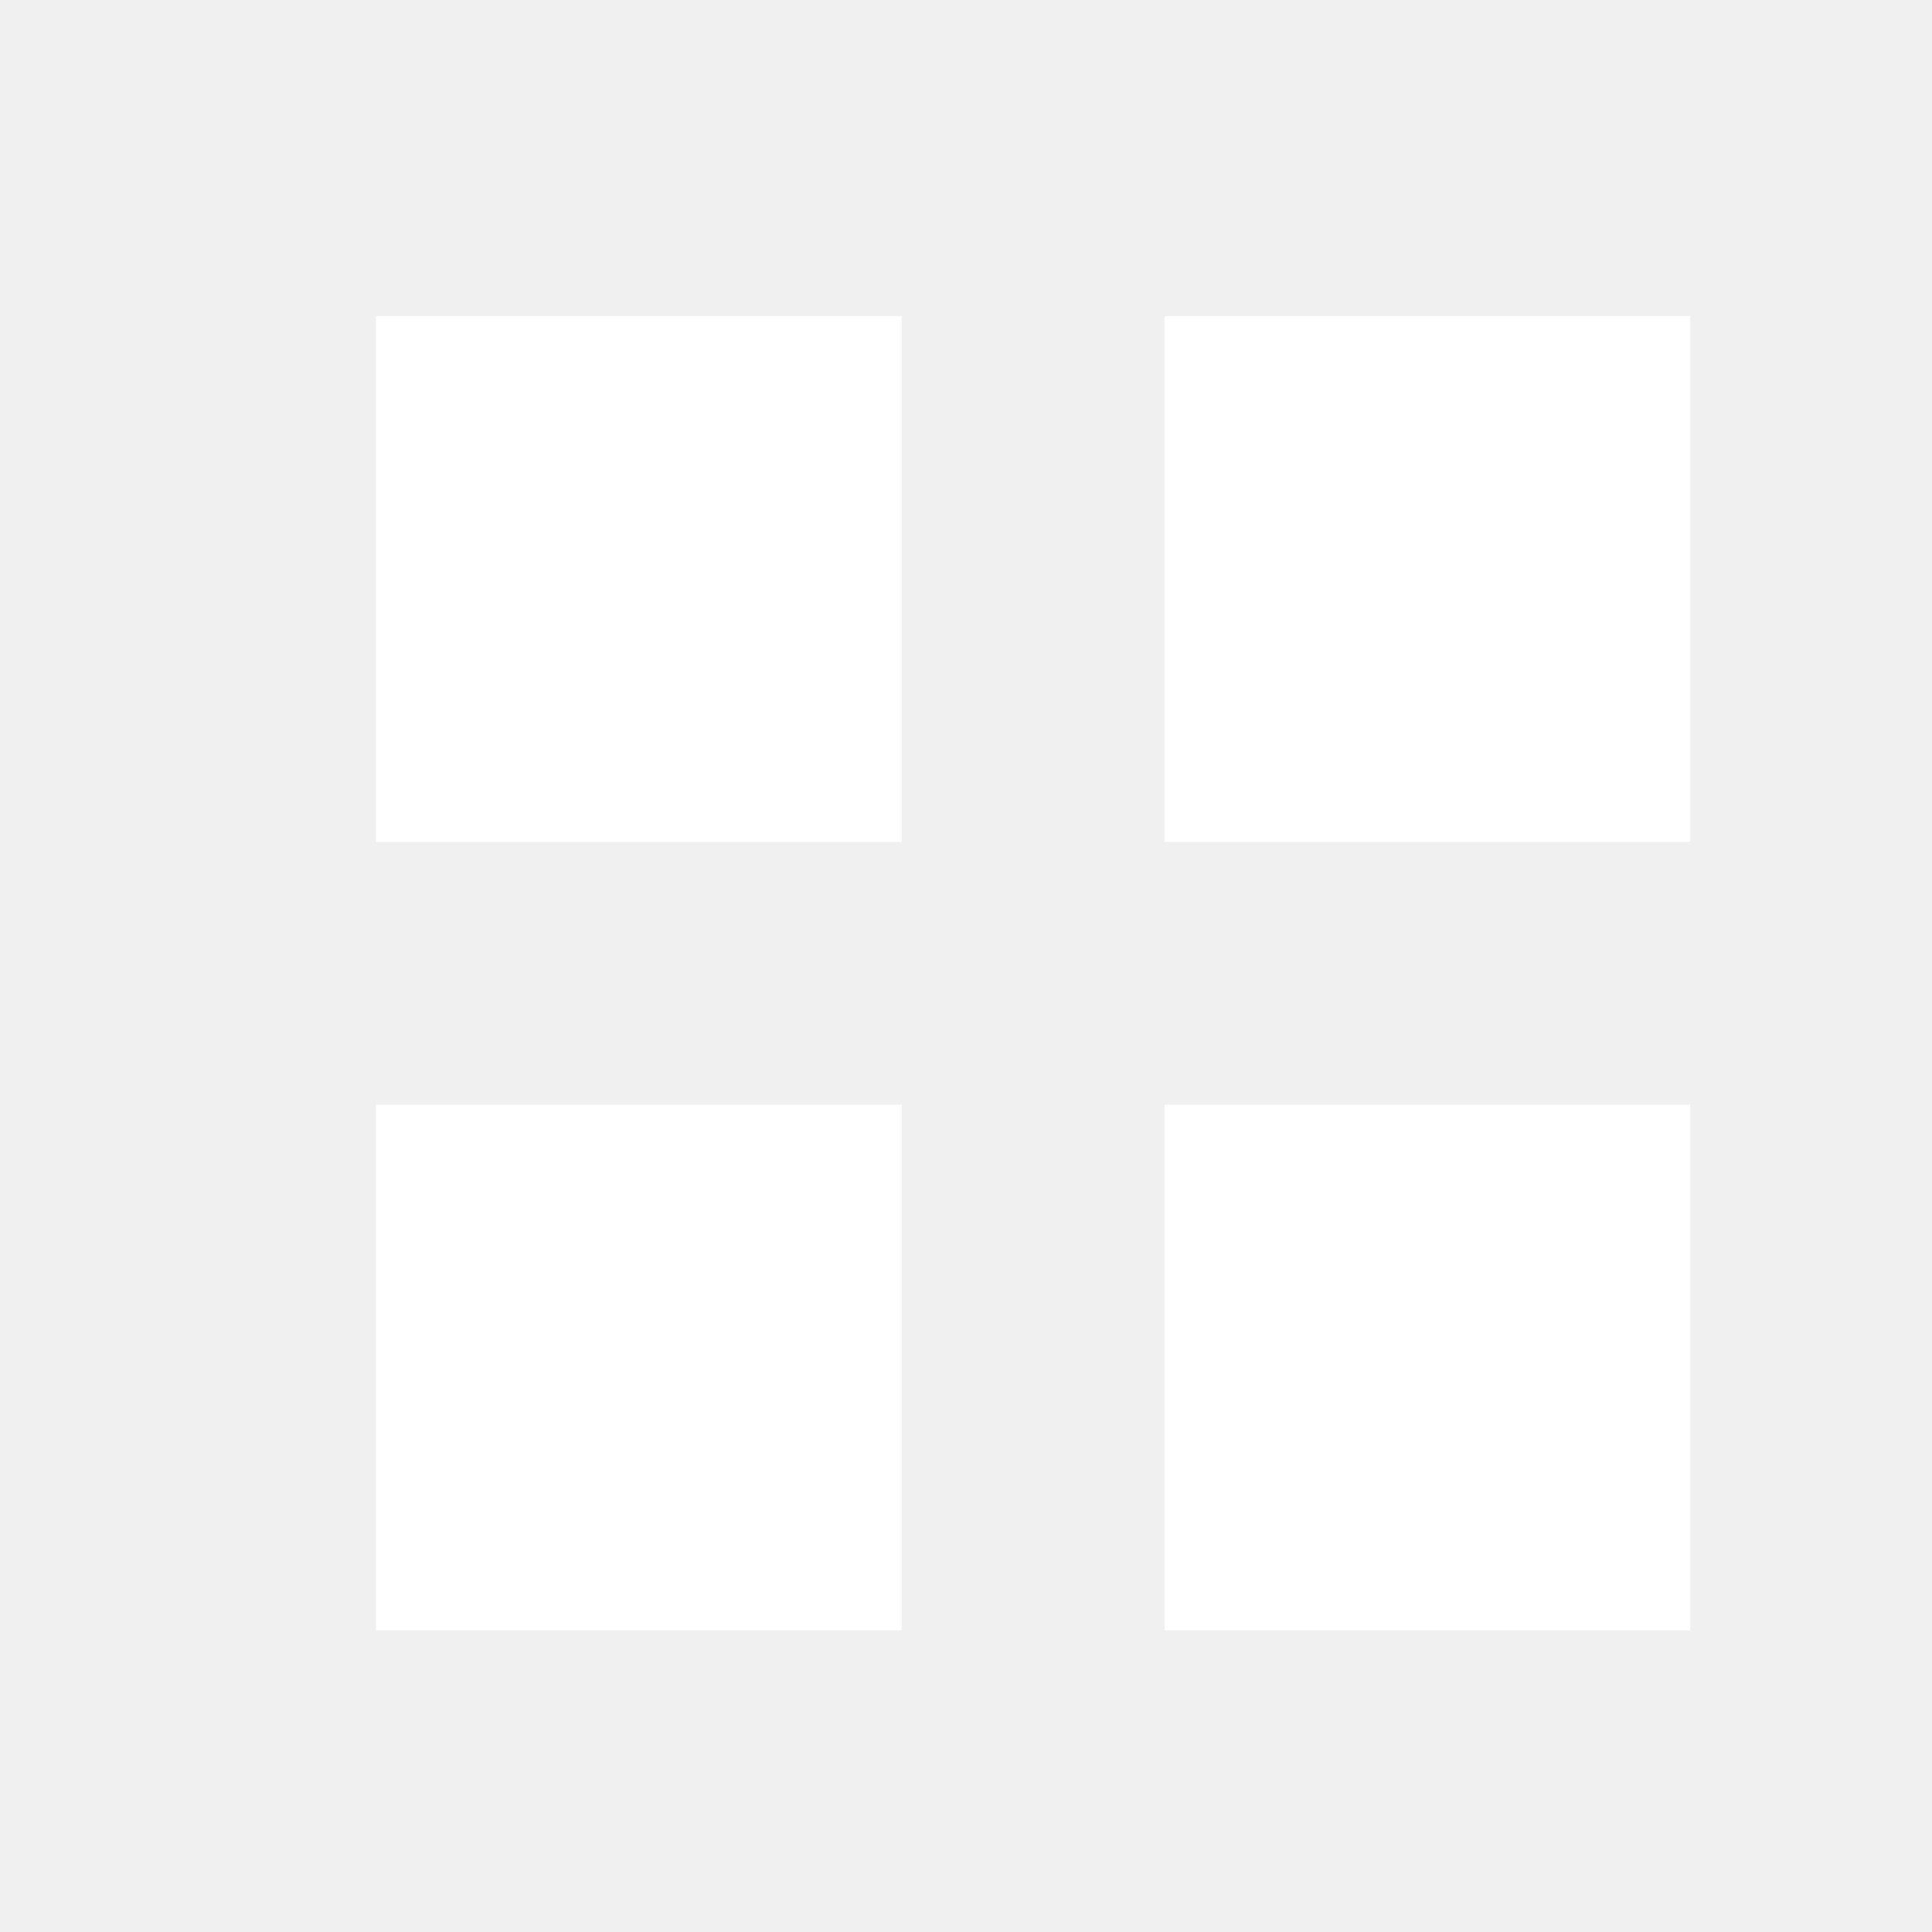
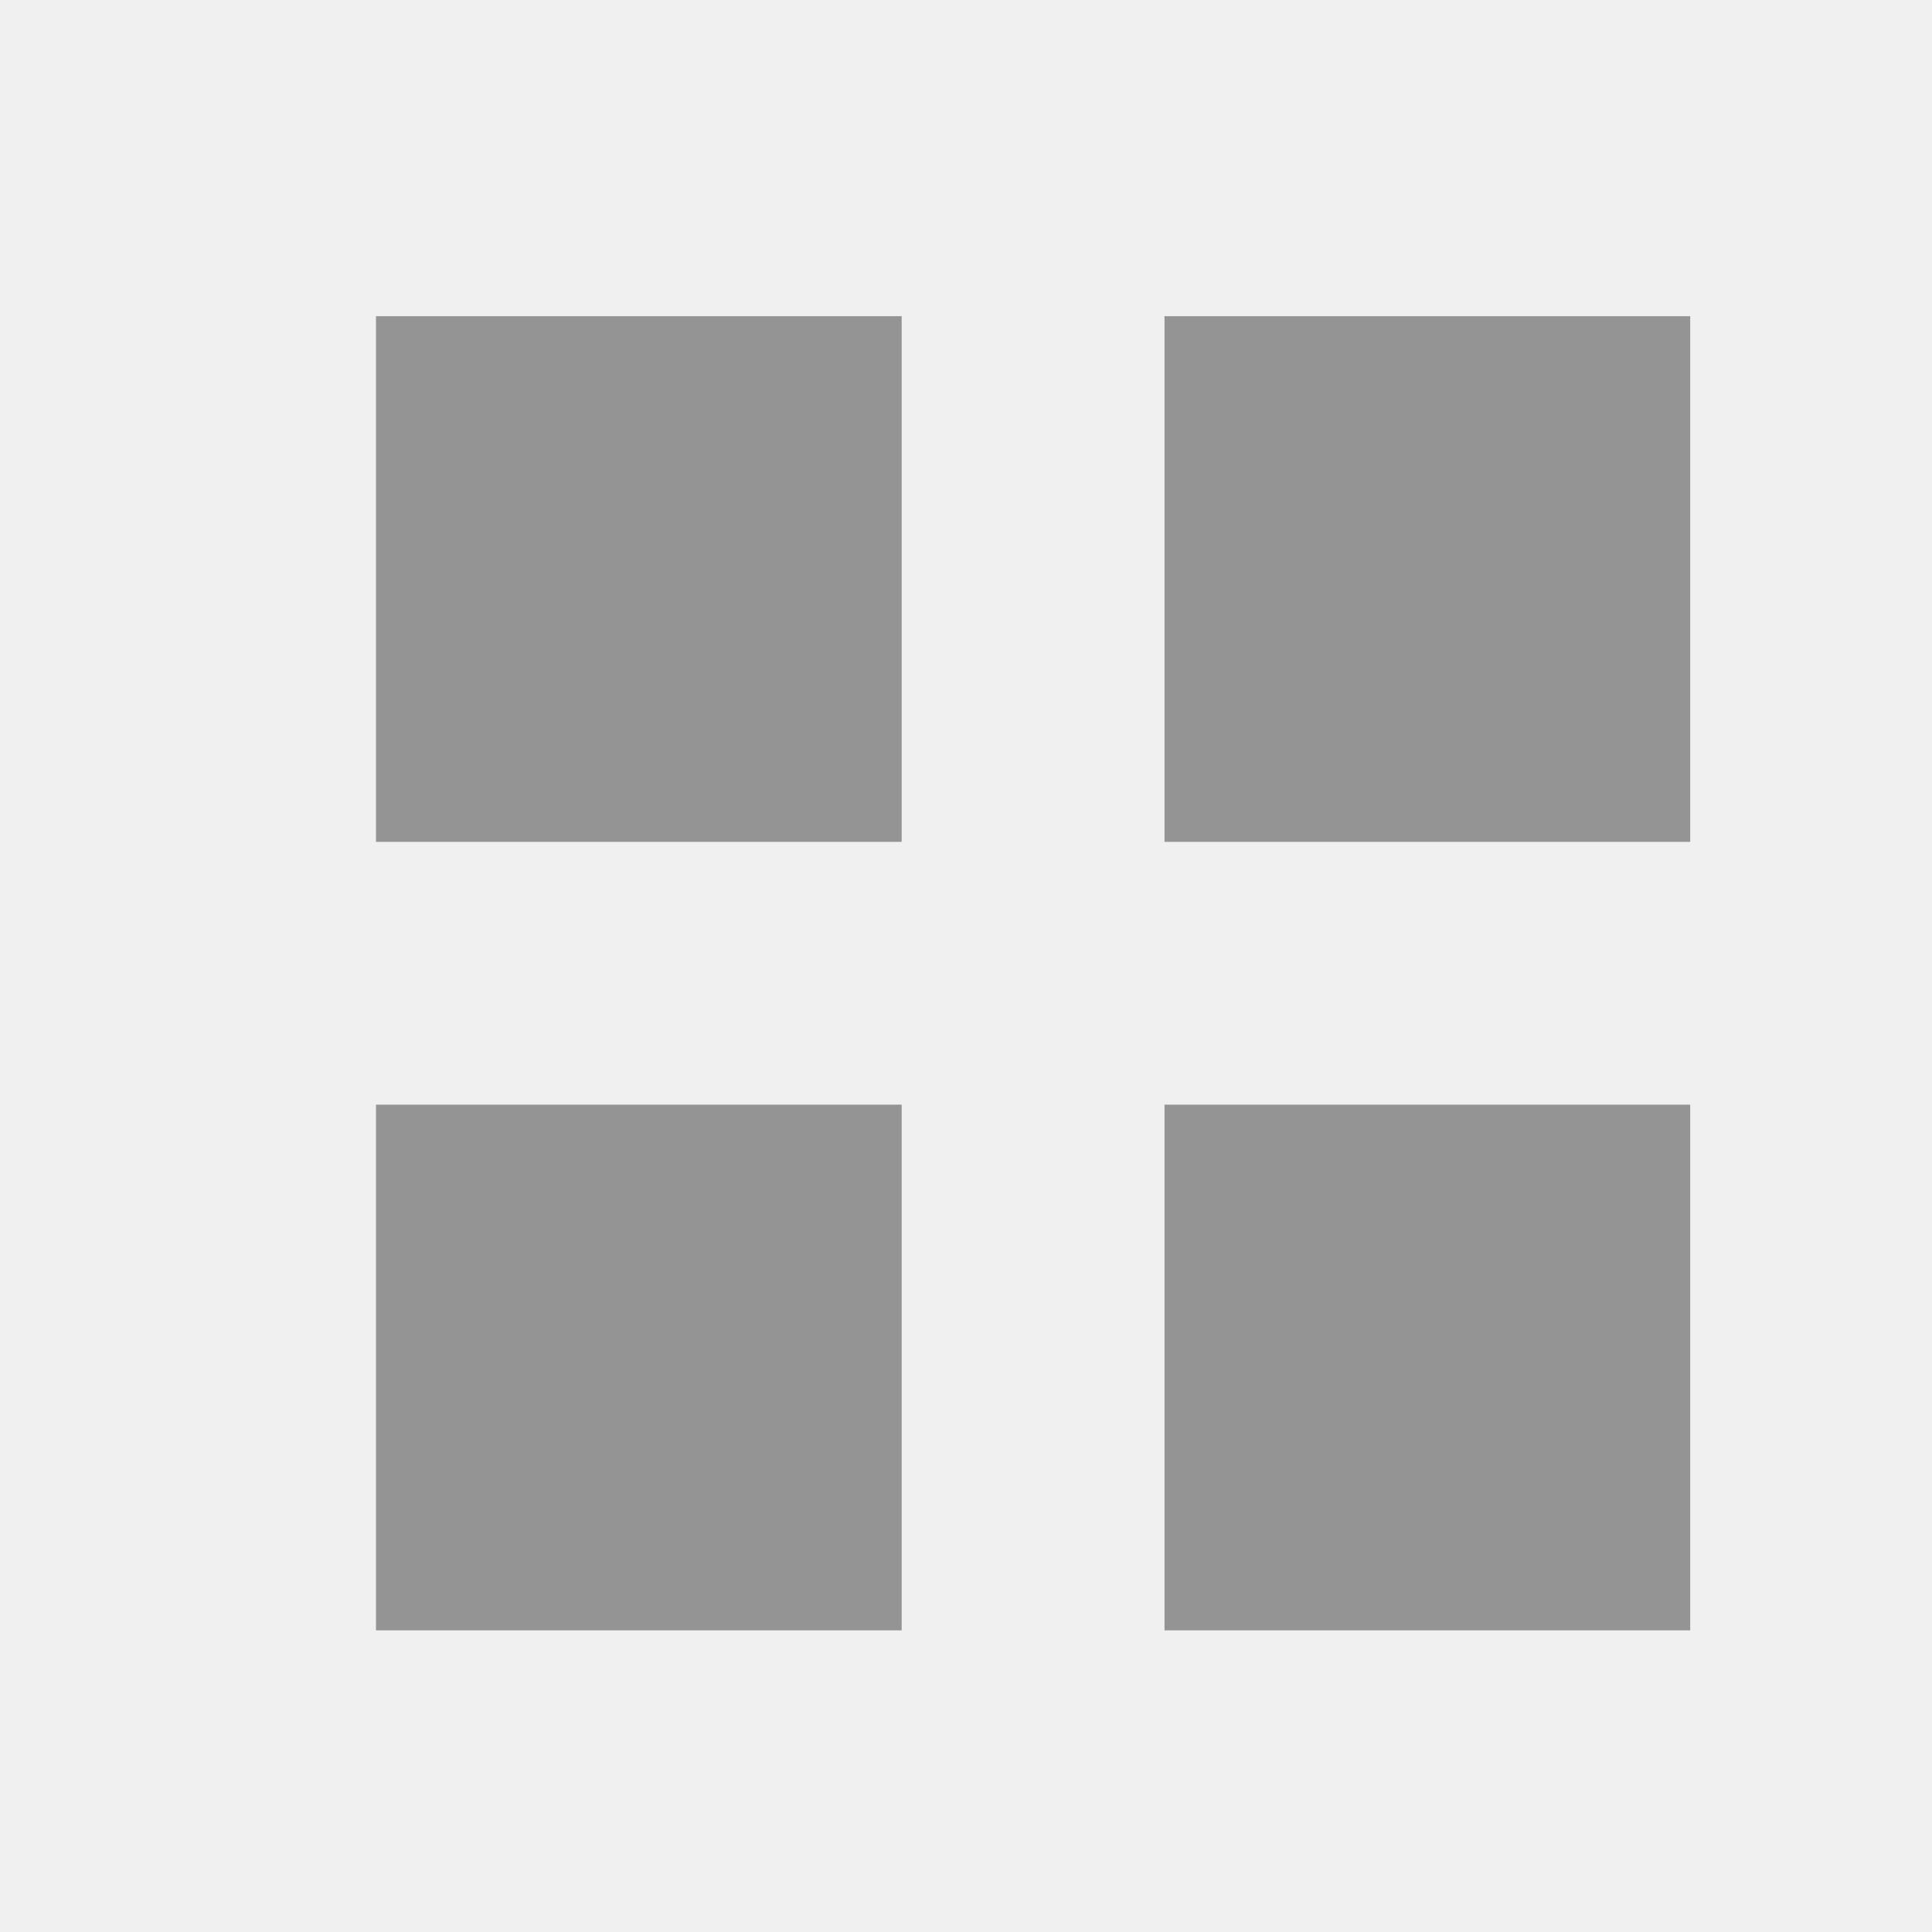
- <svg xmlns="http://www.w3.org/2000/svg" height="512" style="enable-background:new" version="1.1" width="512">
-   <g transform="translate(-428,-185.9966)">
-     <rect height="139.31" style="fill:#ffffff;fill-opacity:1;" width="139.31" x="527.64" y="269.79" />
-     <rect height="139.31" style="fill:#ffffff;fill-opacity:1;" width="139.31" x="736.61" y="269.79" />
-     <rect height="139.31" style="fill:#ffffff;fill-opacity:1;" width="139.31" x="736.61" y="478.75" />
-     <rect height="139.31" style="fill:#ffffff;fill-opacity:1;" width="139.31" x="527.64" y="478.75" />
+ <svg xmlns="http://www.w3.org/2000/svg" width="512" height="512" enable-background="new" version="1.1">
+   <g transform="translate(-428 -186)" fill="#949494">
+     <rect x="527.64" y="269.79" width="139.31" height="139.31" />
+     <rect x="736.61" y="269.79" width="139.31" height="139.31" />
+     <rect x="736.61" y="478.75" width="139.31" height="139.31" />
+     <rect x="527.64" y="478.75" width="139.31" height="139.31" />
  </g>
</svg>
